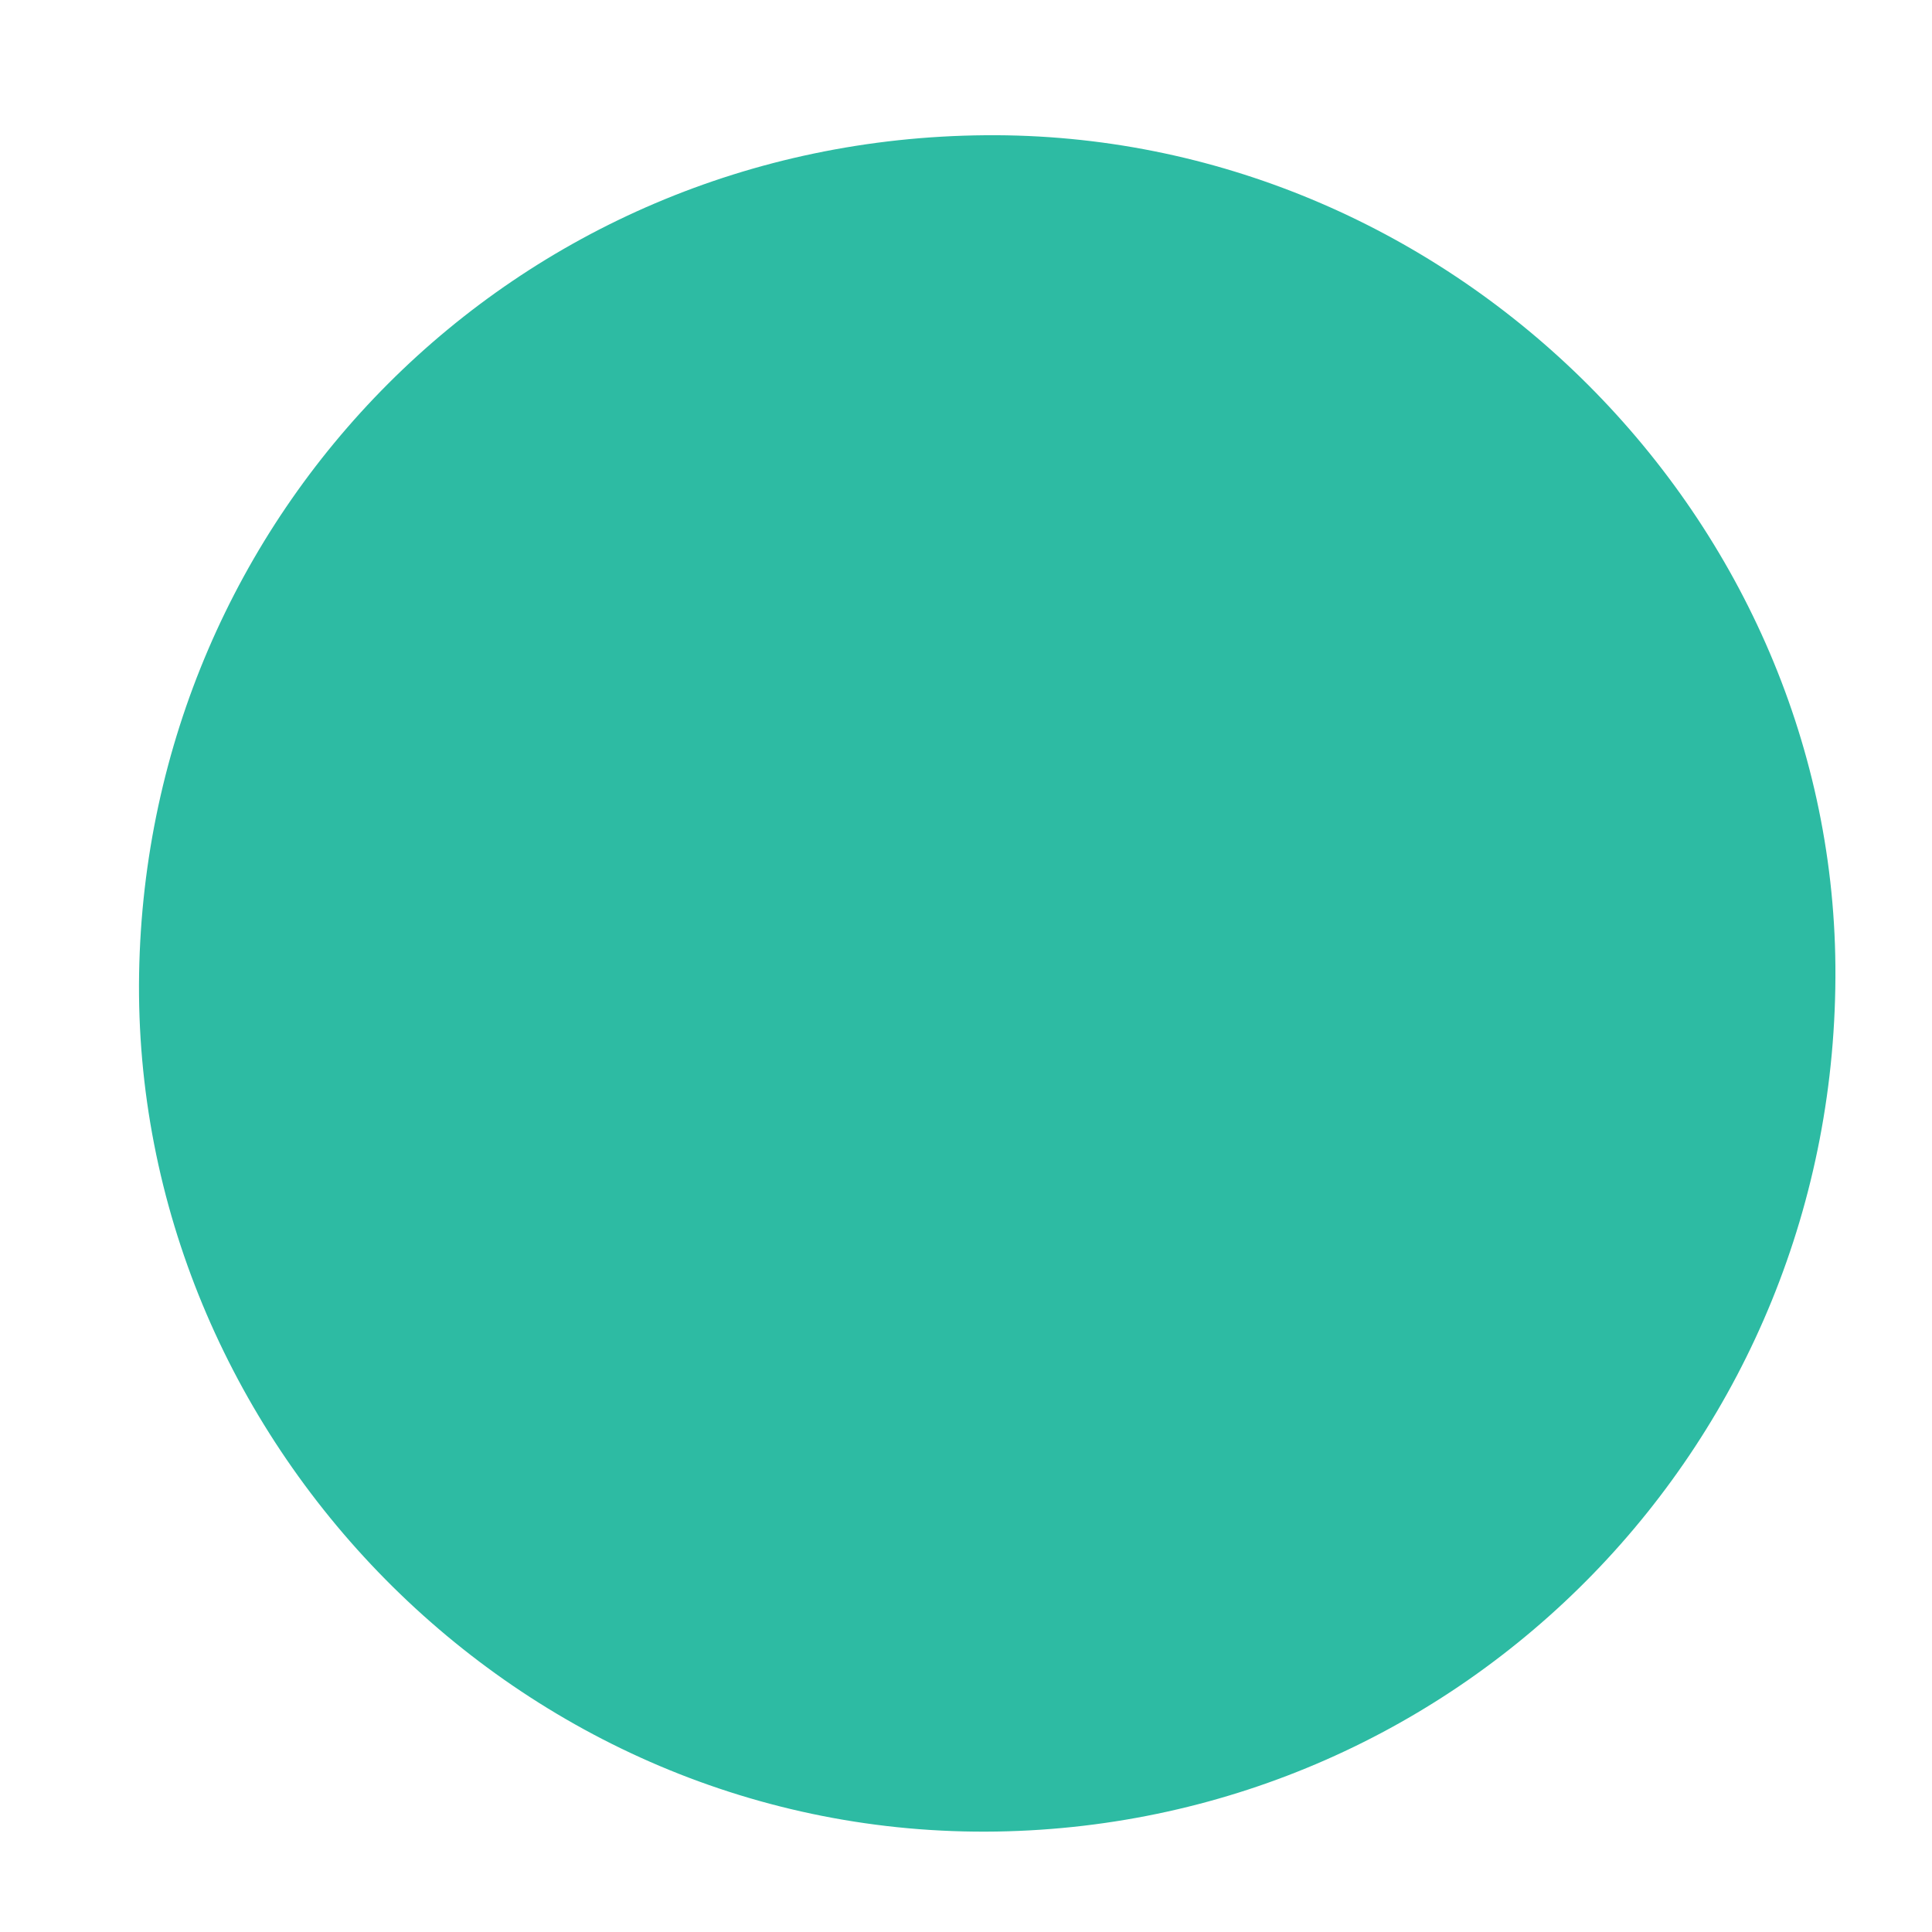
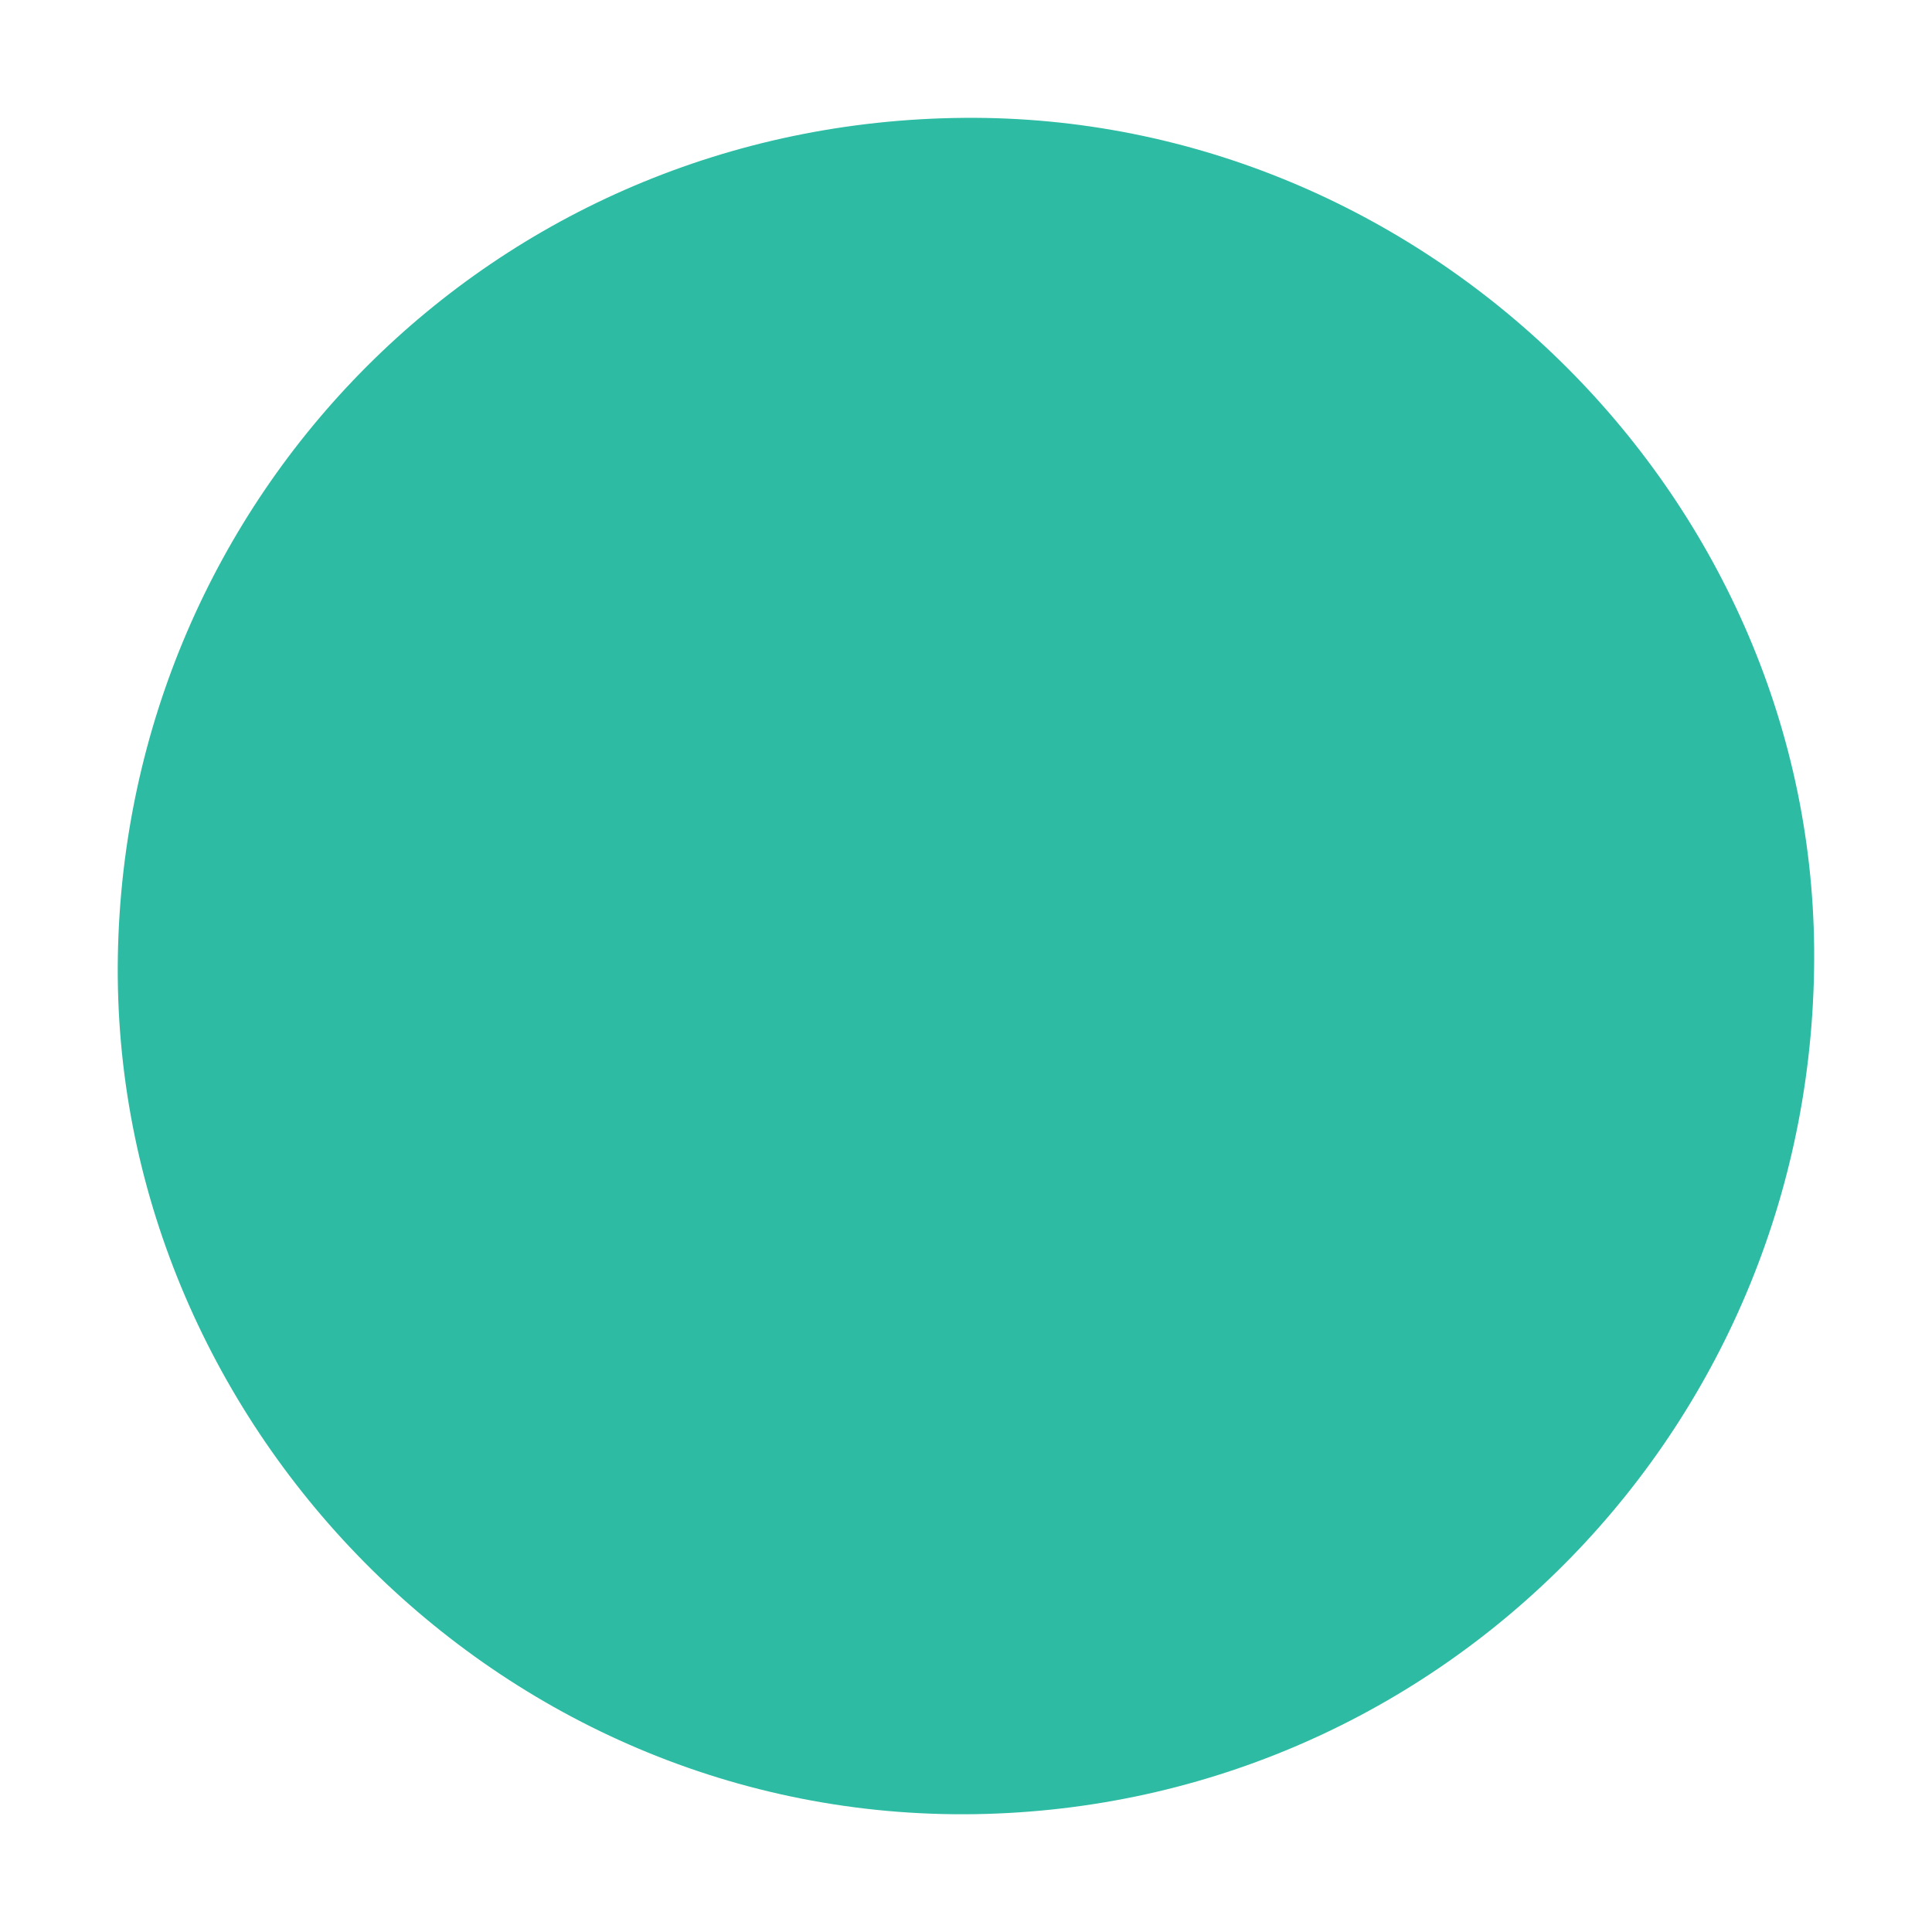
- <svg xmlns="http://www.w3.org/2000/svg" version="1.1" id="Layer_1" x="0px" y="0px" viewBox="0 0 50 50" style="enable-background:new 0 0 50 50;" xml:space="preserve">
-   <style type="text/css">
- 	.st0{fill:#2DBBA3;}
- </style>
-   <path class="st0" d="M47.5,25c0.1,12.3-9.6,22.2-21.7,22.4C13.4,47.6,3.4,37.2,3.6,25.2C3.8,13.3,13.3,3.6,25.5,3.5  C37.4,3.4,47.4,13.2,47.5,25z" />
+ <svg xmlns="http://www.w3.org/2000/svg" id="Layer_1" version="1.1" viewBox="0 0 50 50">
+   <defs>
+     <style>
+       .st0 {
+         fill: #2dbba3;
+       }
+     </style>
+   </defs>
+   <path class="st0" d="M46.95,24.55c.1,12.3-9.6,22.2-21.7,22.4-12.4.2-22.4-10.2-22.2-22.2C3.25,12.85,12.75,3.15,24.95,3.05c11.9-.1,21.9,9.7,22,21.5Z" />
</svg>
